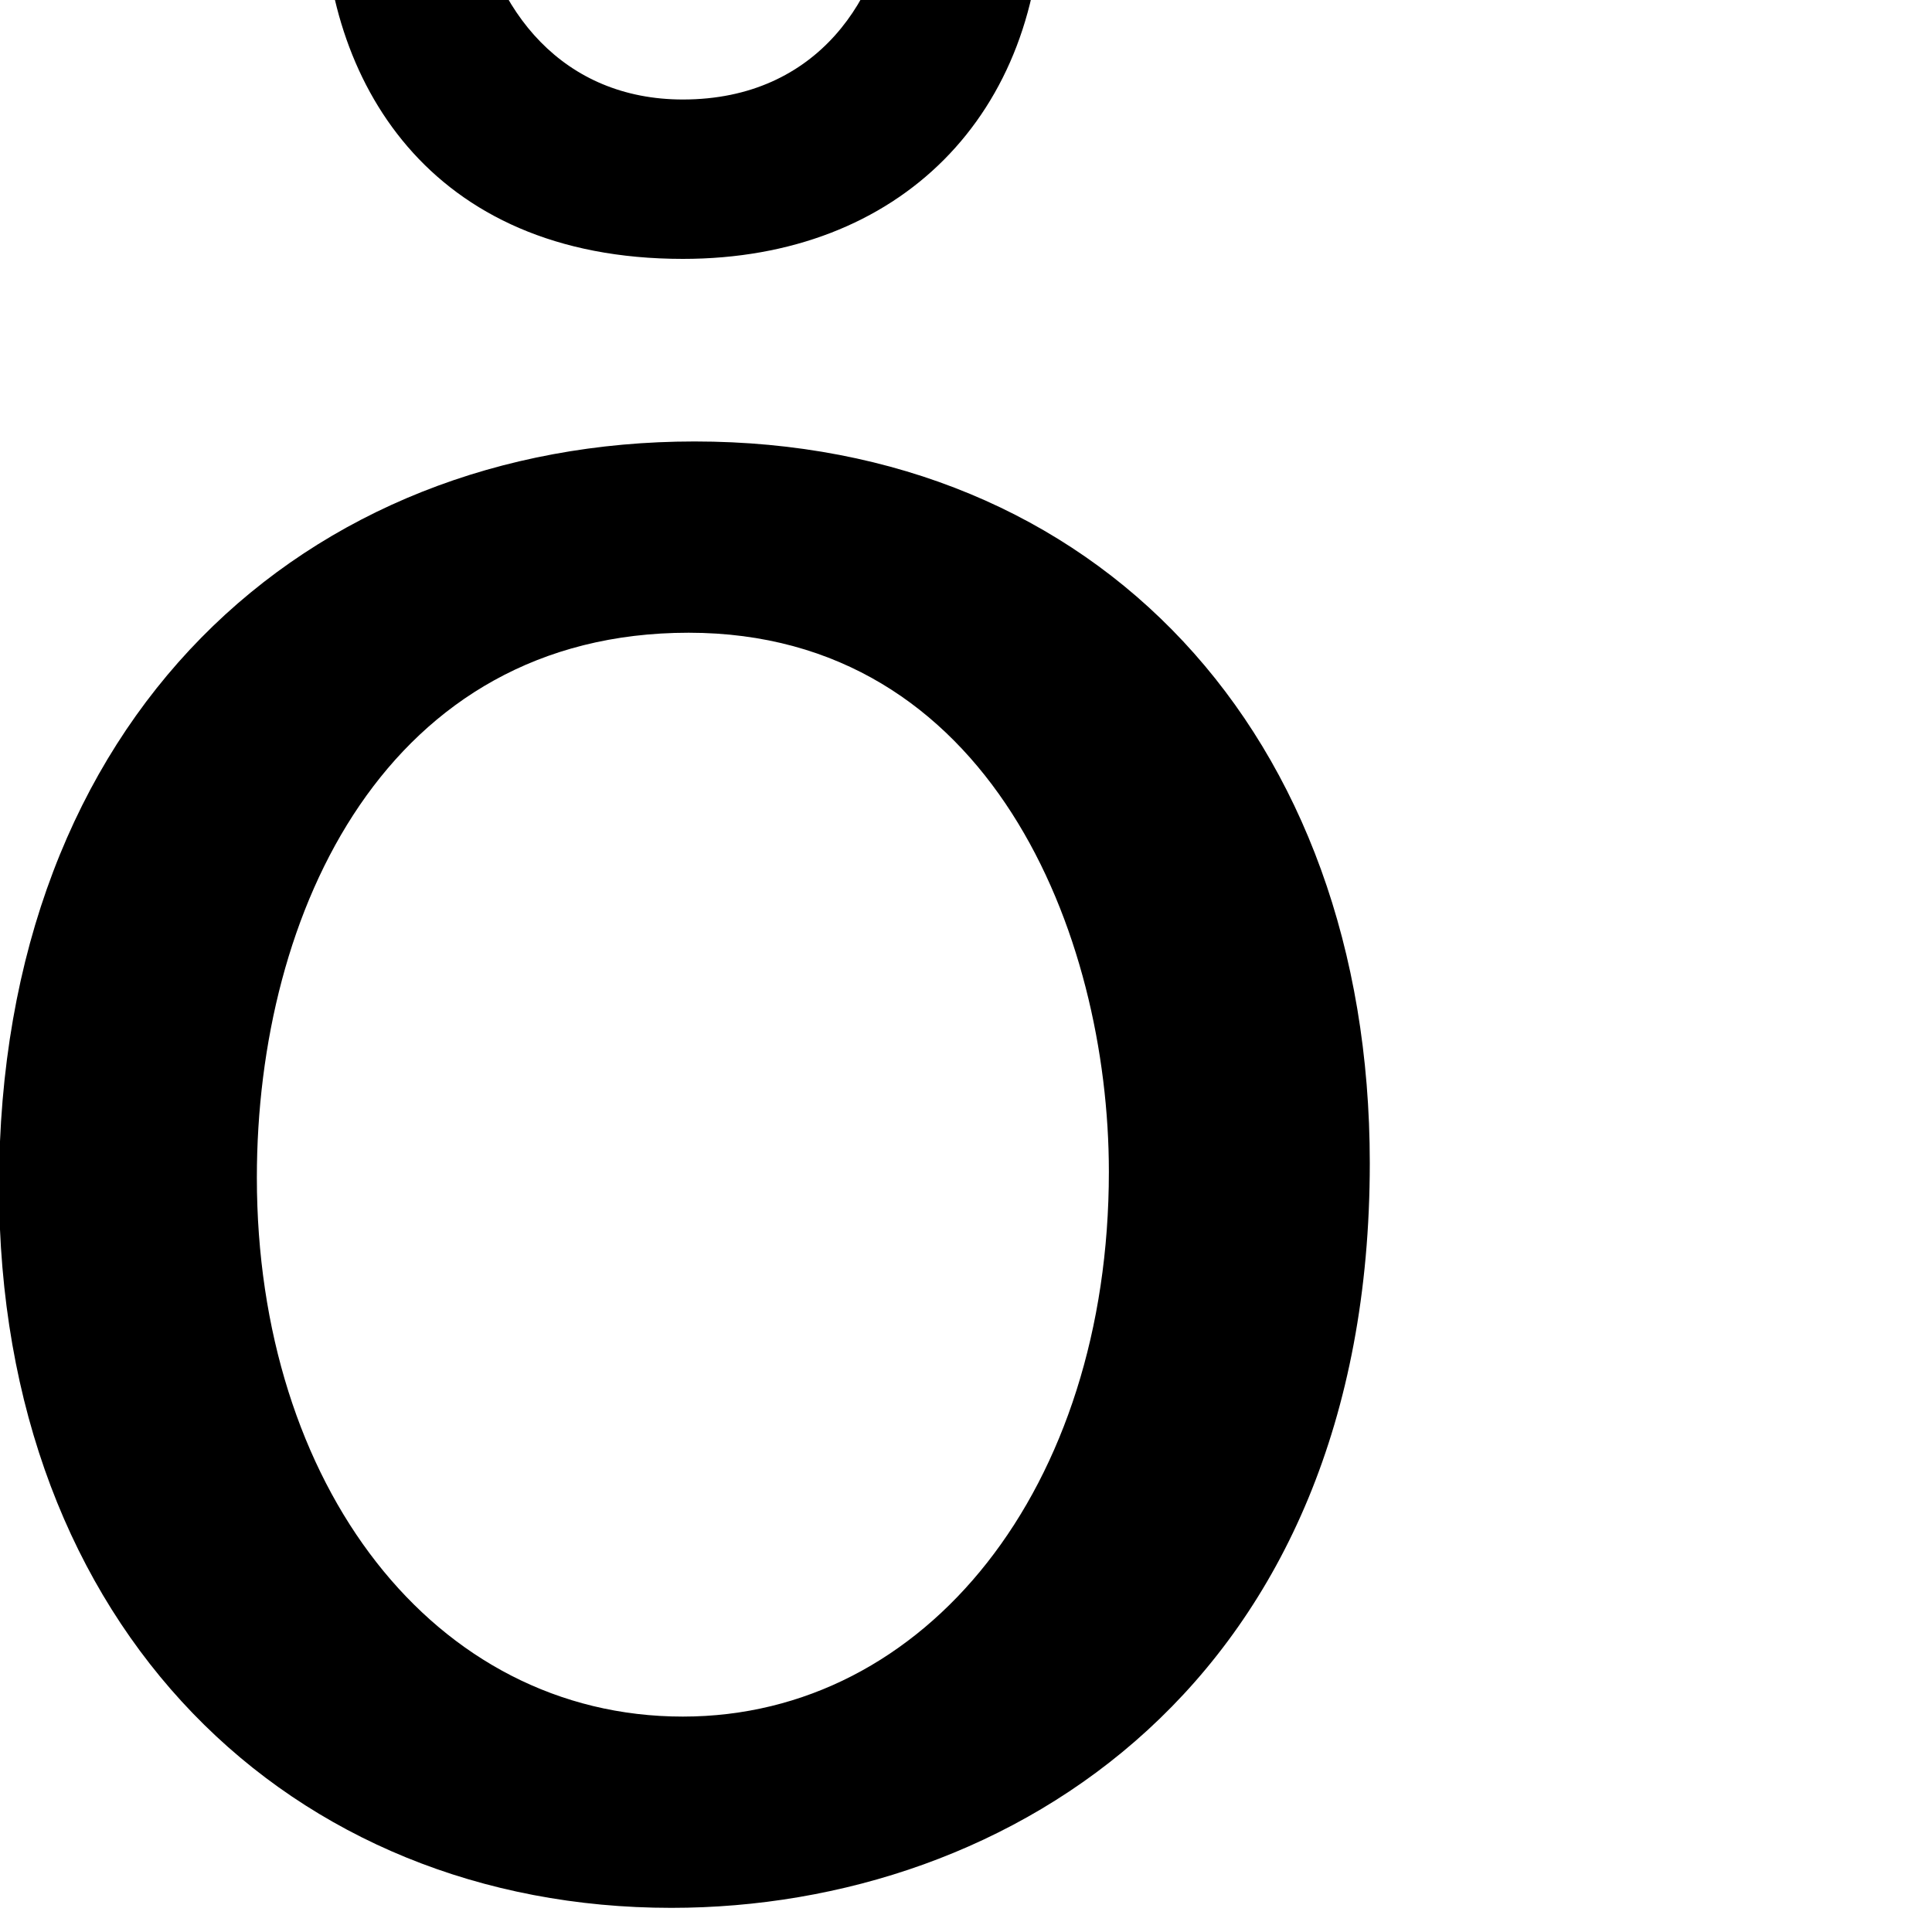
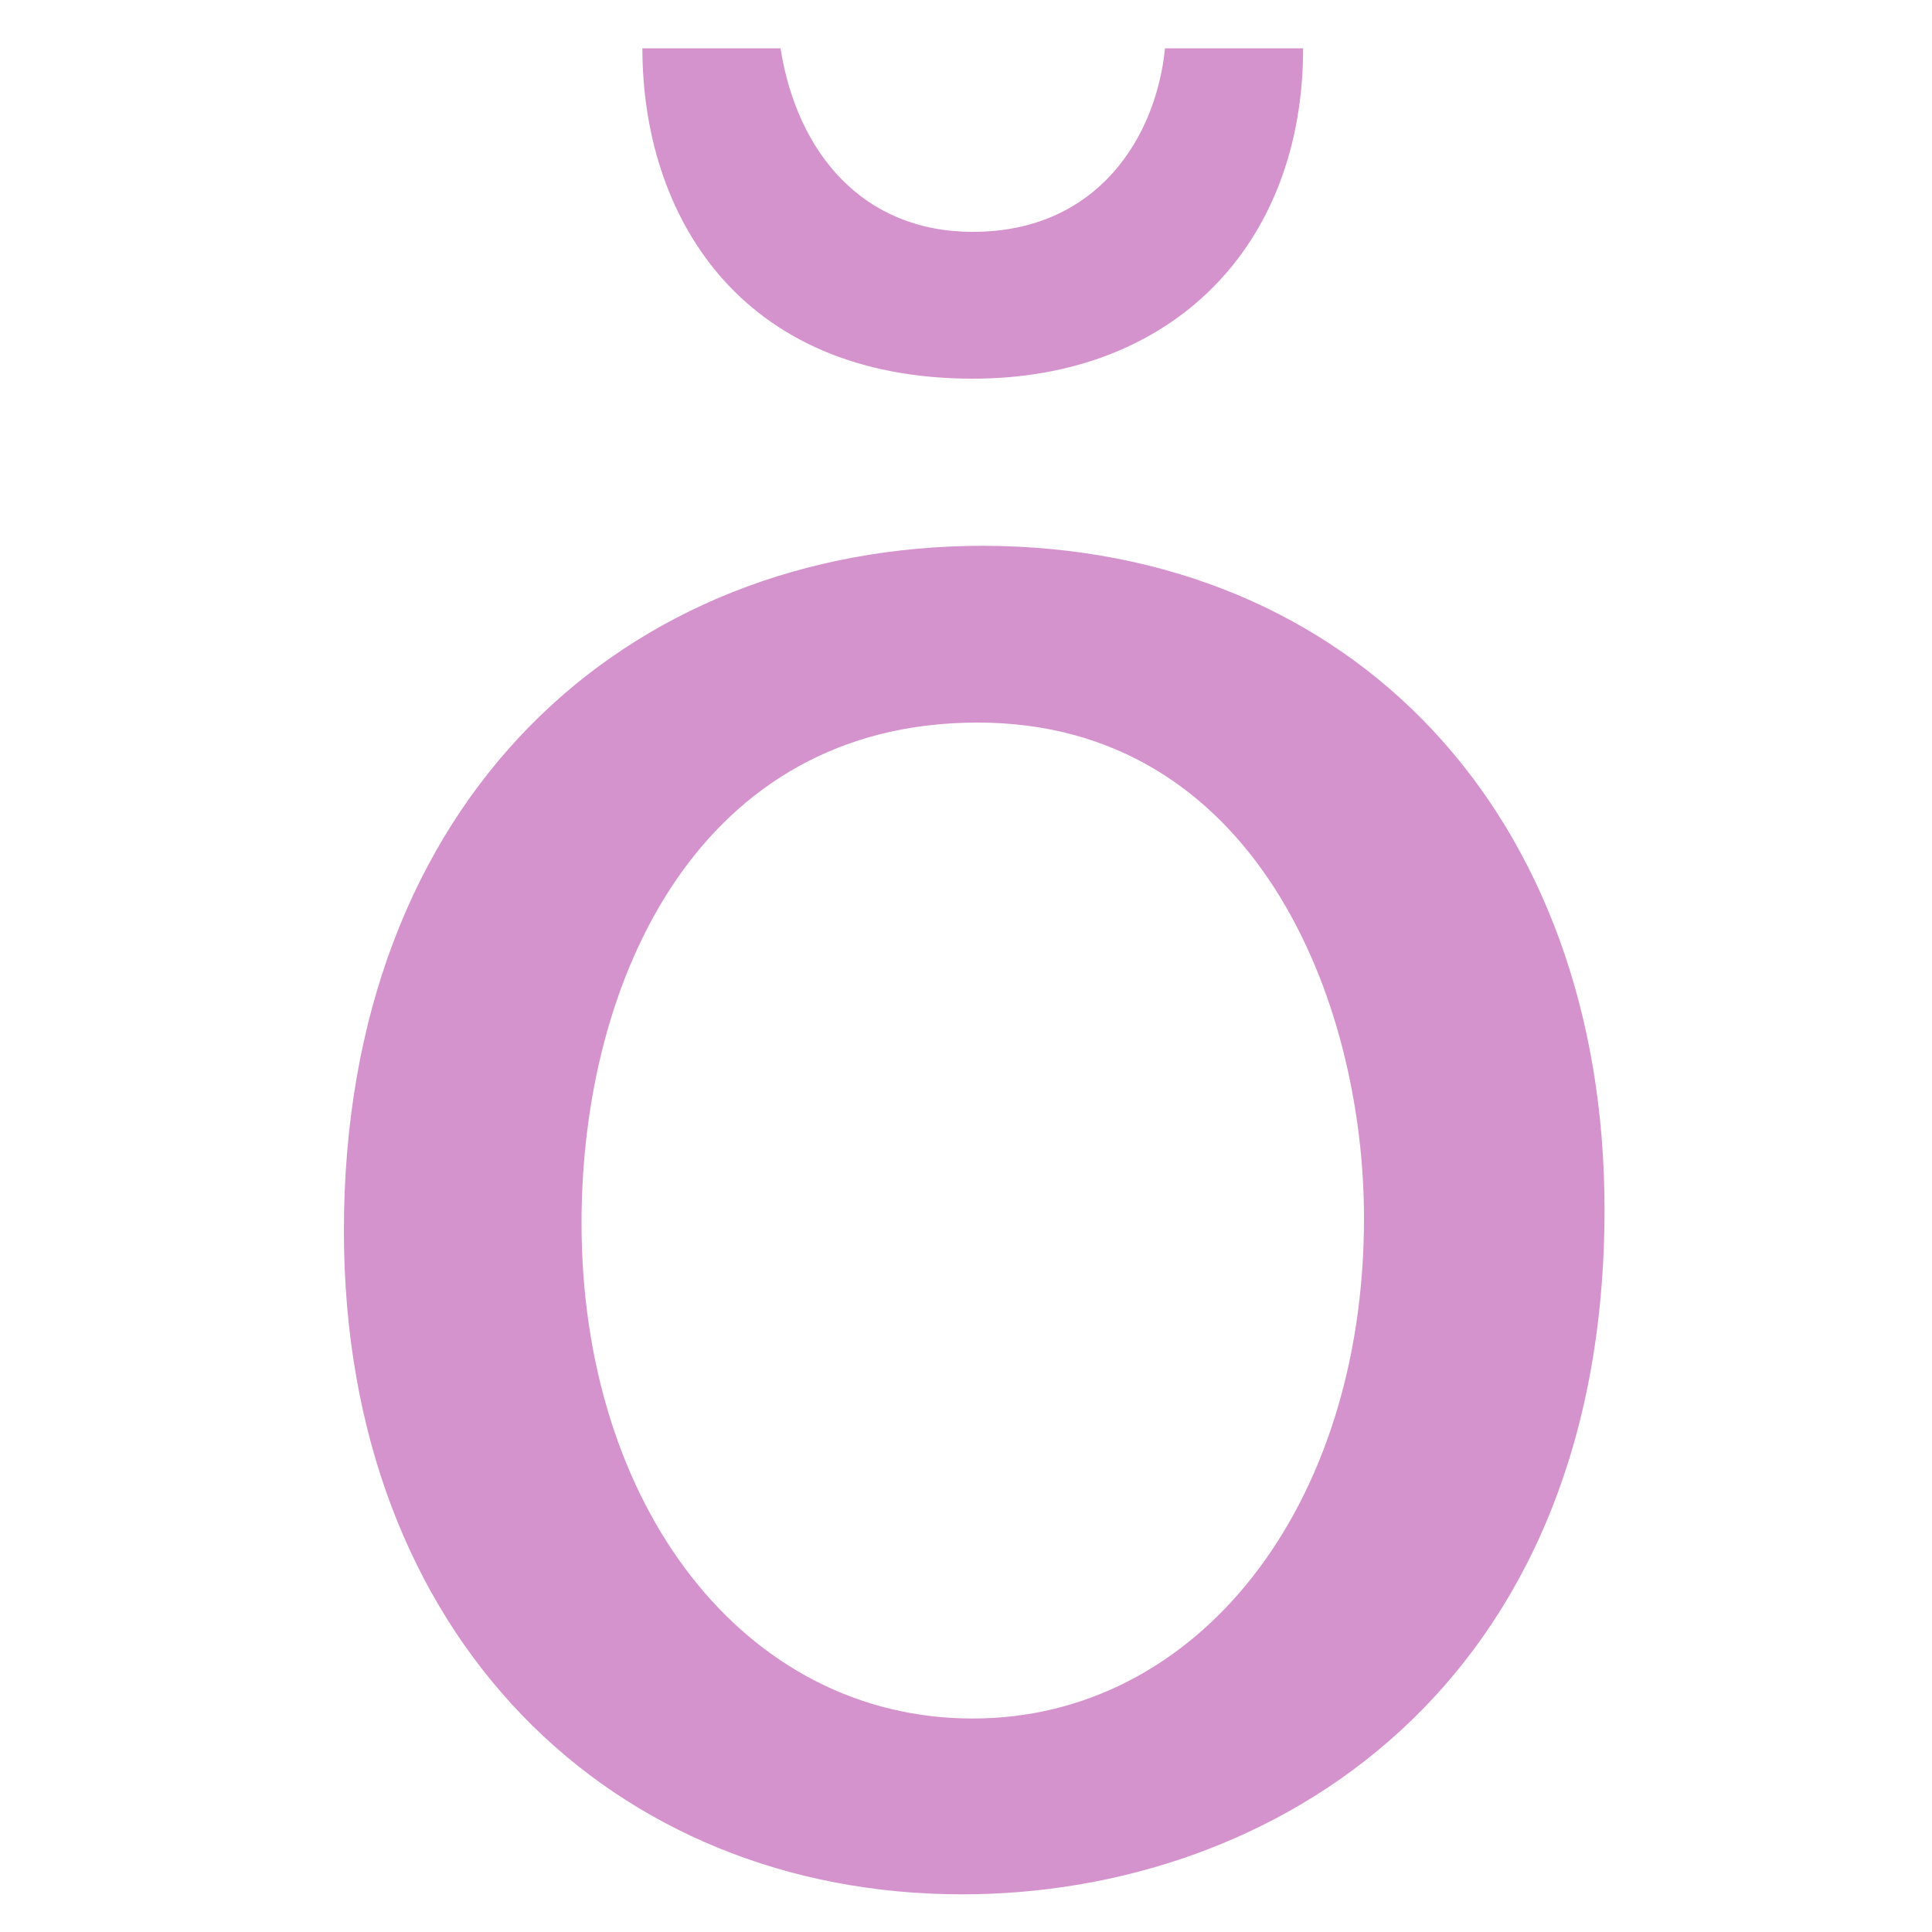
<svg xmlns="http://www.w3.org/2000/svg" version="1.1" id="Layer_1" x="0px" y="0px" viewBox="0 0 200 200" style="enable-background:new 0 0 200 200;" xml:space="preserve">
  <style type="text/css">
	.st0{enable-background:new    ;}
+ 	.st1{fill:#D593CD;}
</style>
  <g class="st0">
-     <path d="M141.8,120.4c0,53.7-37.2,77.1-72.3,77.1c-39.3,0-69.6-28.8-69.6-74.7c0-48.6,31.8-77.1,72-77.1   C113.6,45.7,141.8,76,141.8,120.4z M26.59,121.9c0,31.8,18.3,55.8,44.1,55.8c25.2,0,44.1-23.7,44.1-56.4   c0-24.6-12.3-55.8-43.5-55.8S26.59,94.3,26.59,121.9z M49.09-10.4c1.8,11.7,9.3,20.7,21.6,20.7c14.1,0,20.7-10.8,21.6-20.7h15.6   c0,22.2-14.7,37.2-37.2,37.2c-26.4,0-37.2-18.6-37.2-37.2H49.09z" />
+     <path class="st1" d="M166.1,125.2c0,49.4-34.2,70.9-66.5,70.9c-36.1,0-64-26.5-64-68.7c0-44.7,29.2-70.9,66.2-70.9   C140.1,56.6,166.1,84.4,166.1,125.2z M60.2,126.6c0,29.2,16.8,51.3,40.5,51.3c23.2,0,40.5-21.8,40.5-51.8c0-22.6-11.3-51.3-40-51.3   S60.2,101.2,60.2,126.6z M80.8,5c1.7,10.8,8.5,19,19.9,19c13,0,19-9.9,19.9-19h14.3c0,20.4-13.5,34.2-34.2,34.2   C76.4,39.2,66.5,22.1,66.5,5H80.8z" />
  </g>
</svg>
